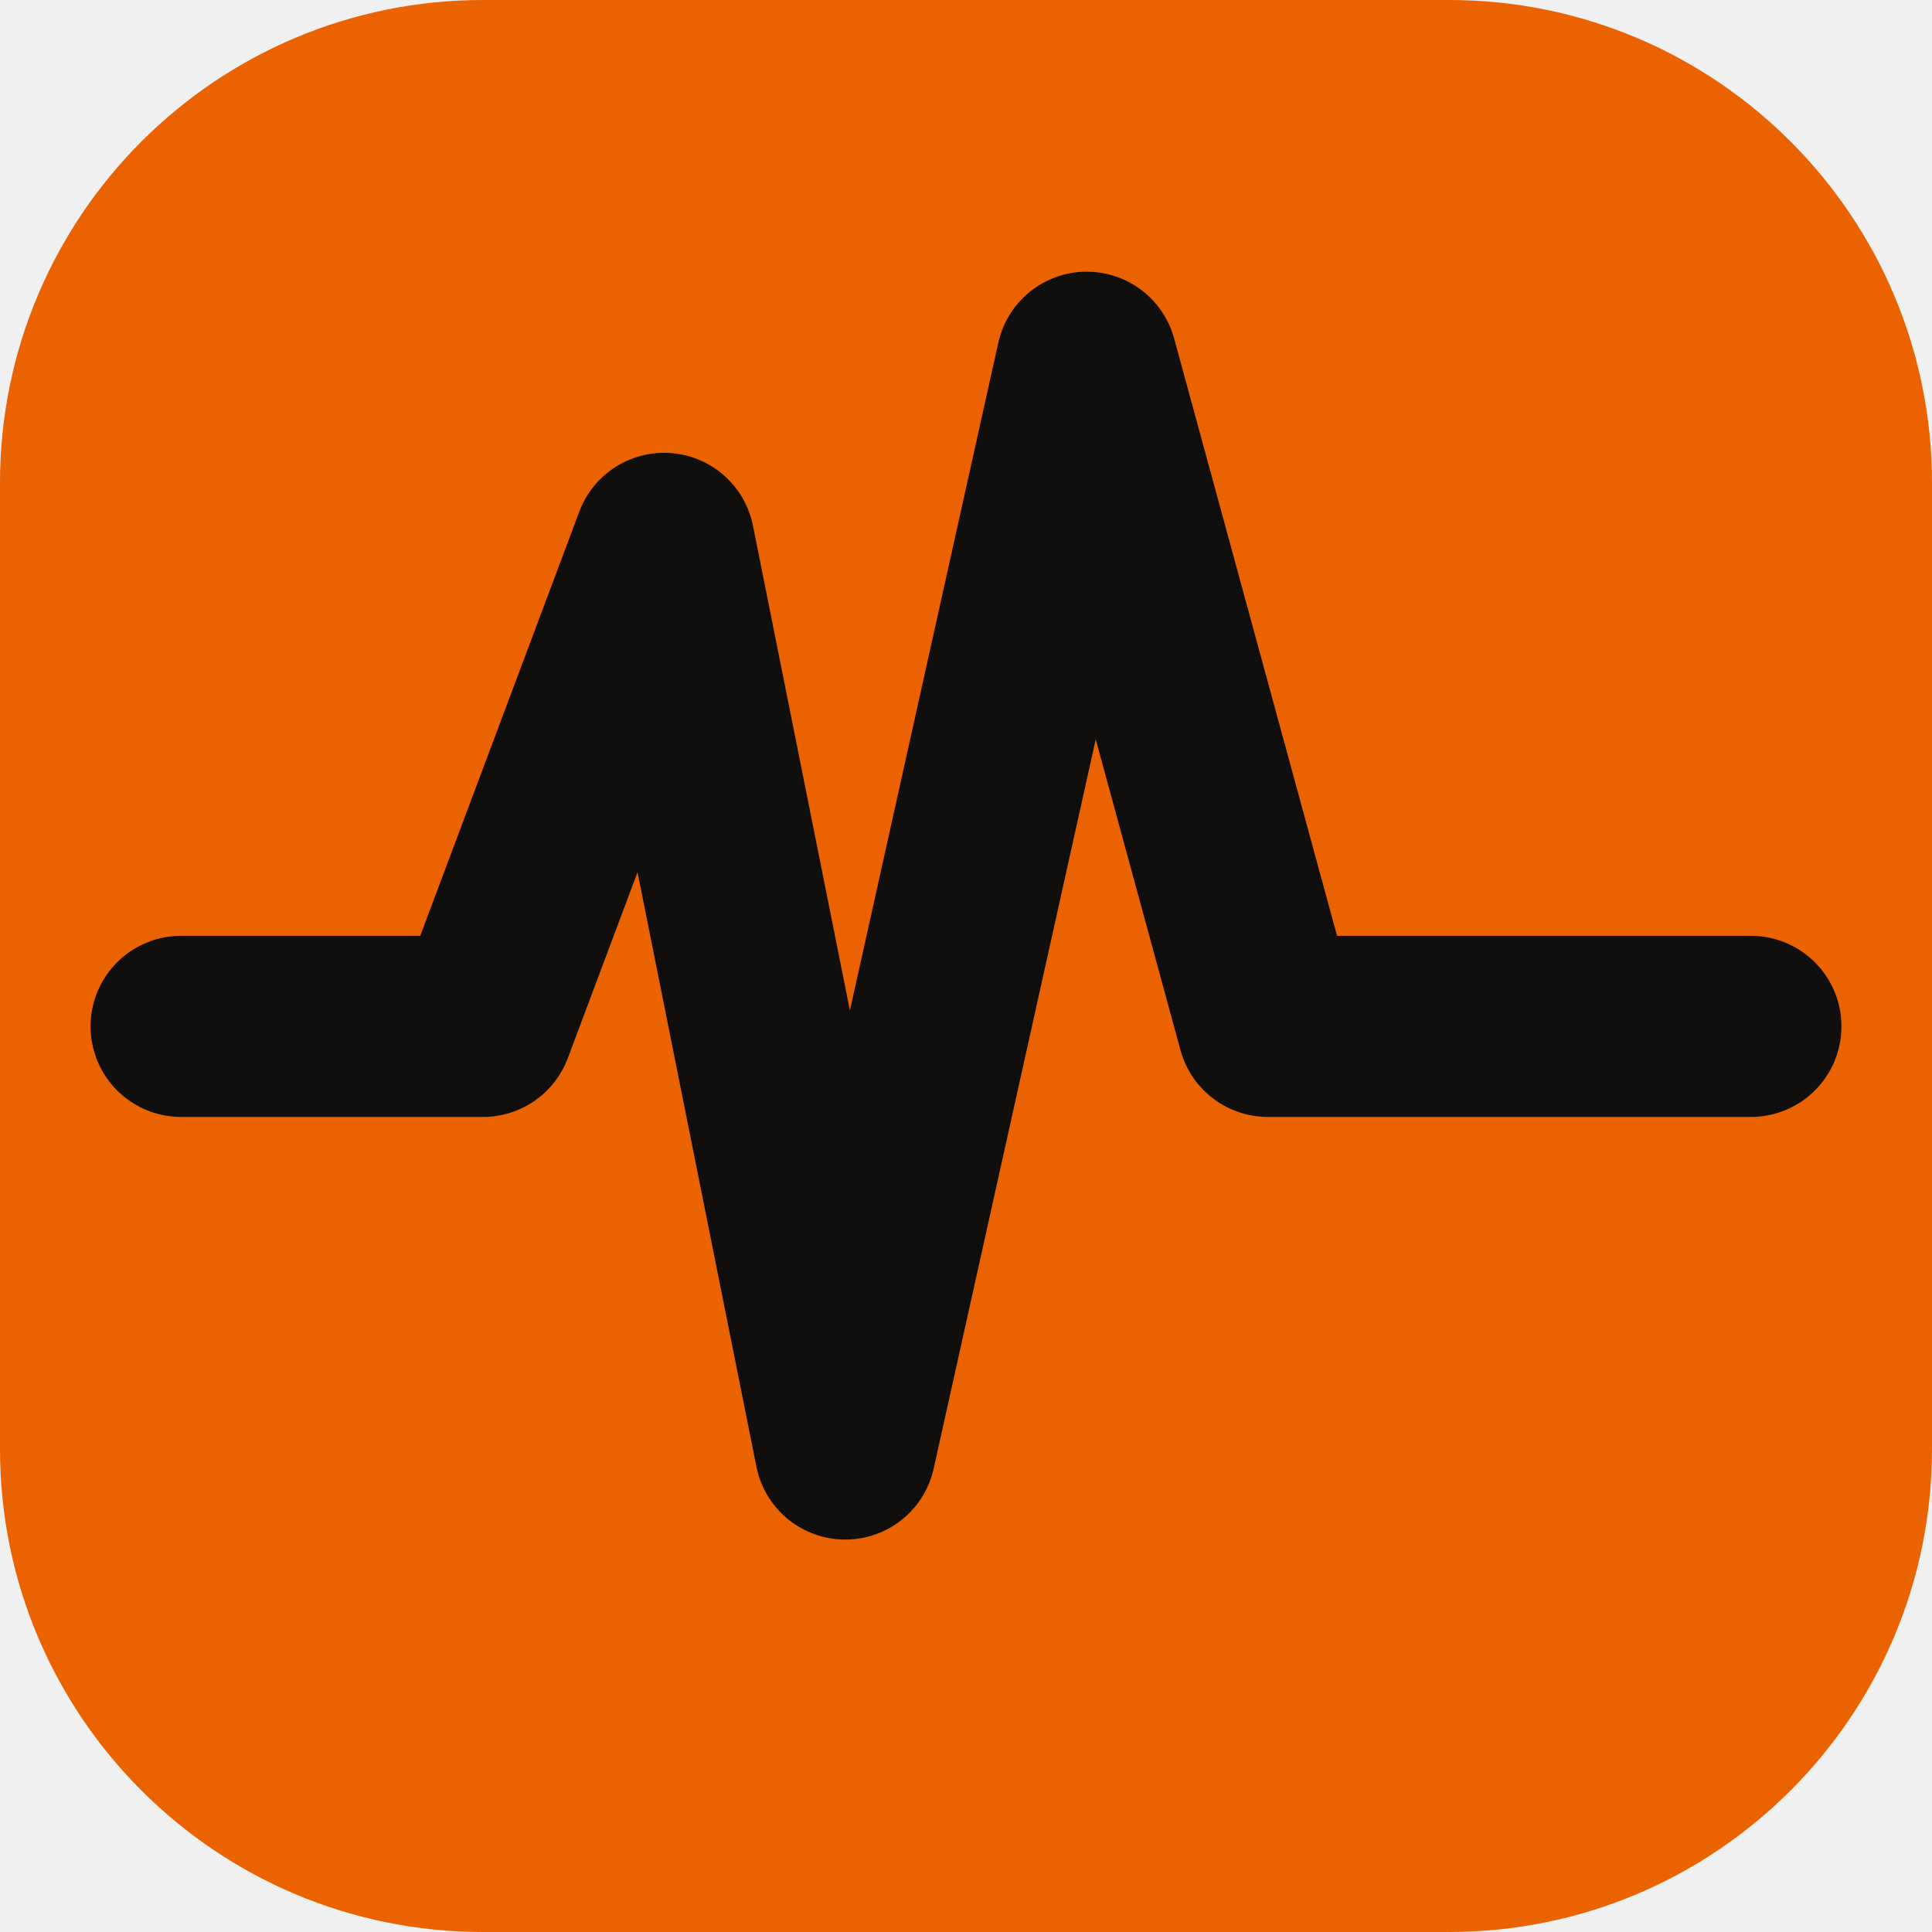
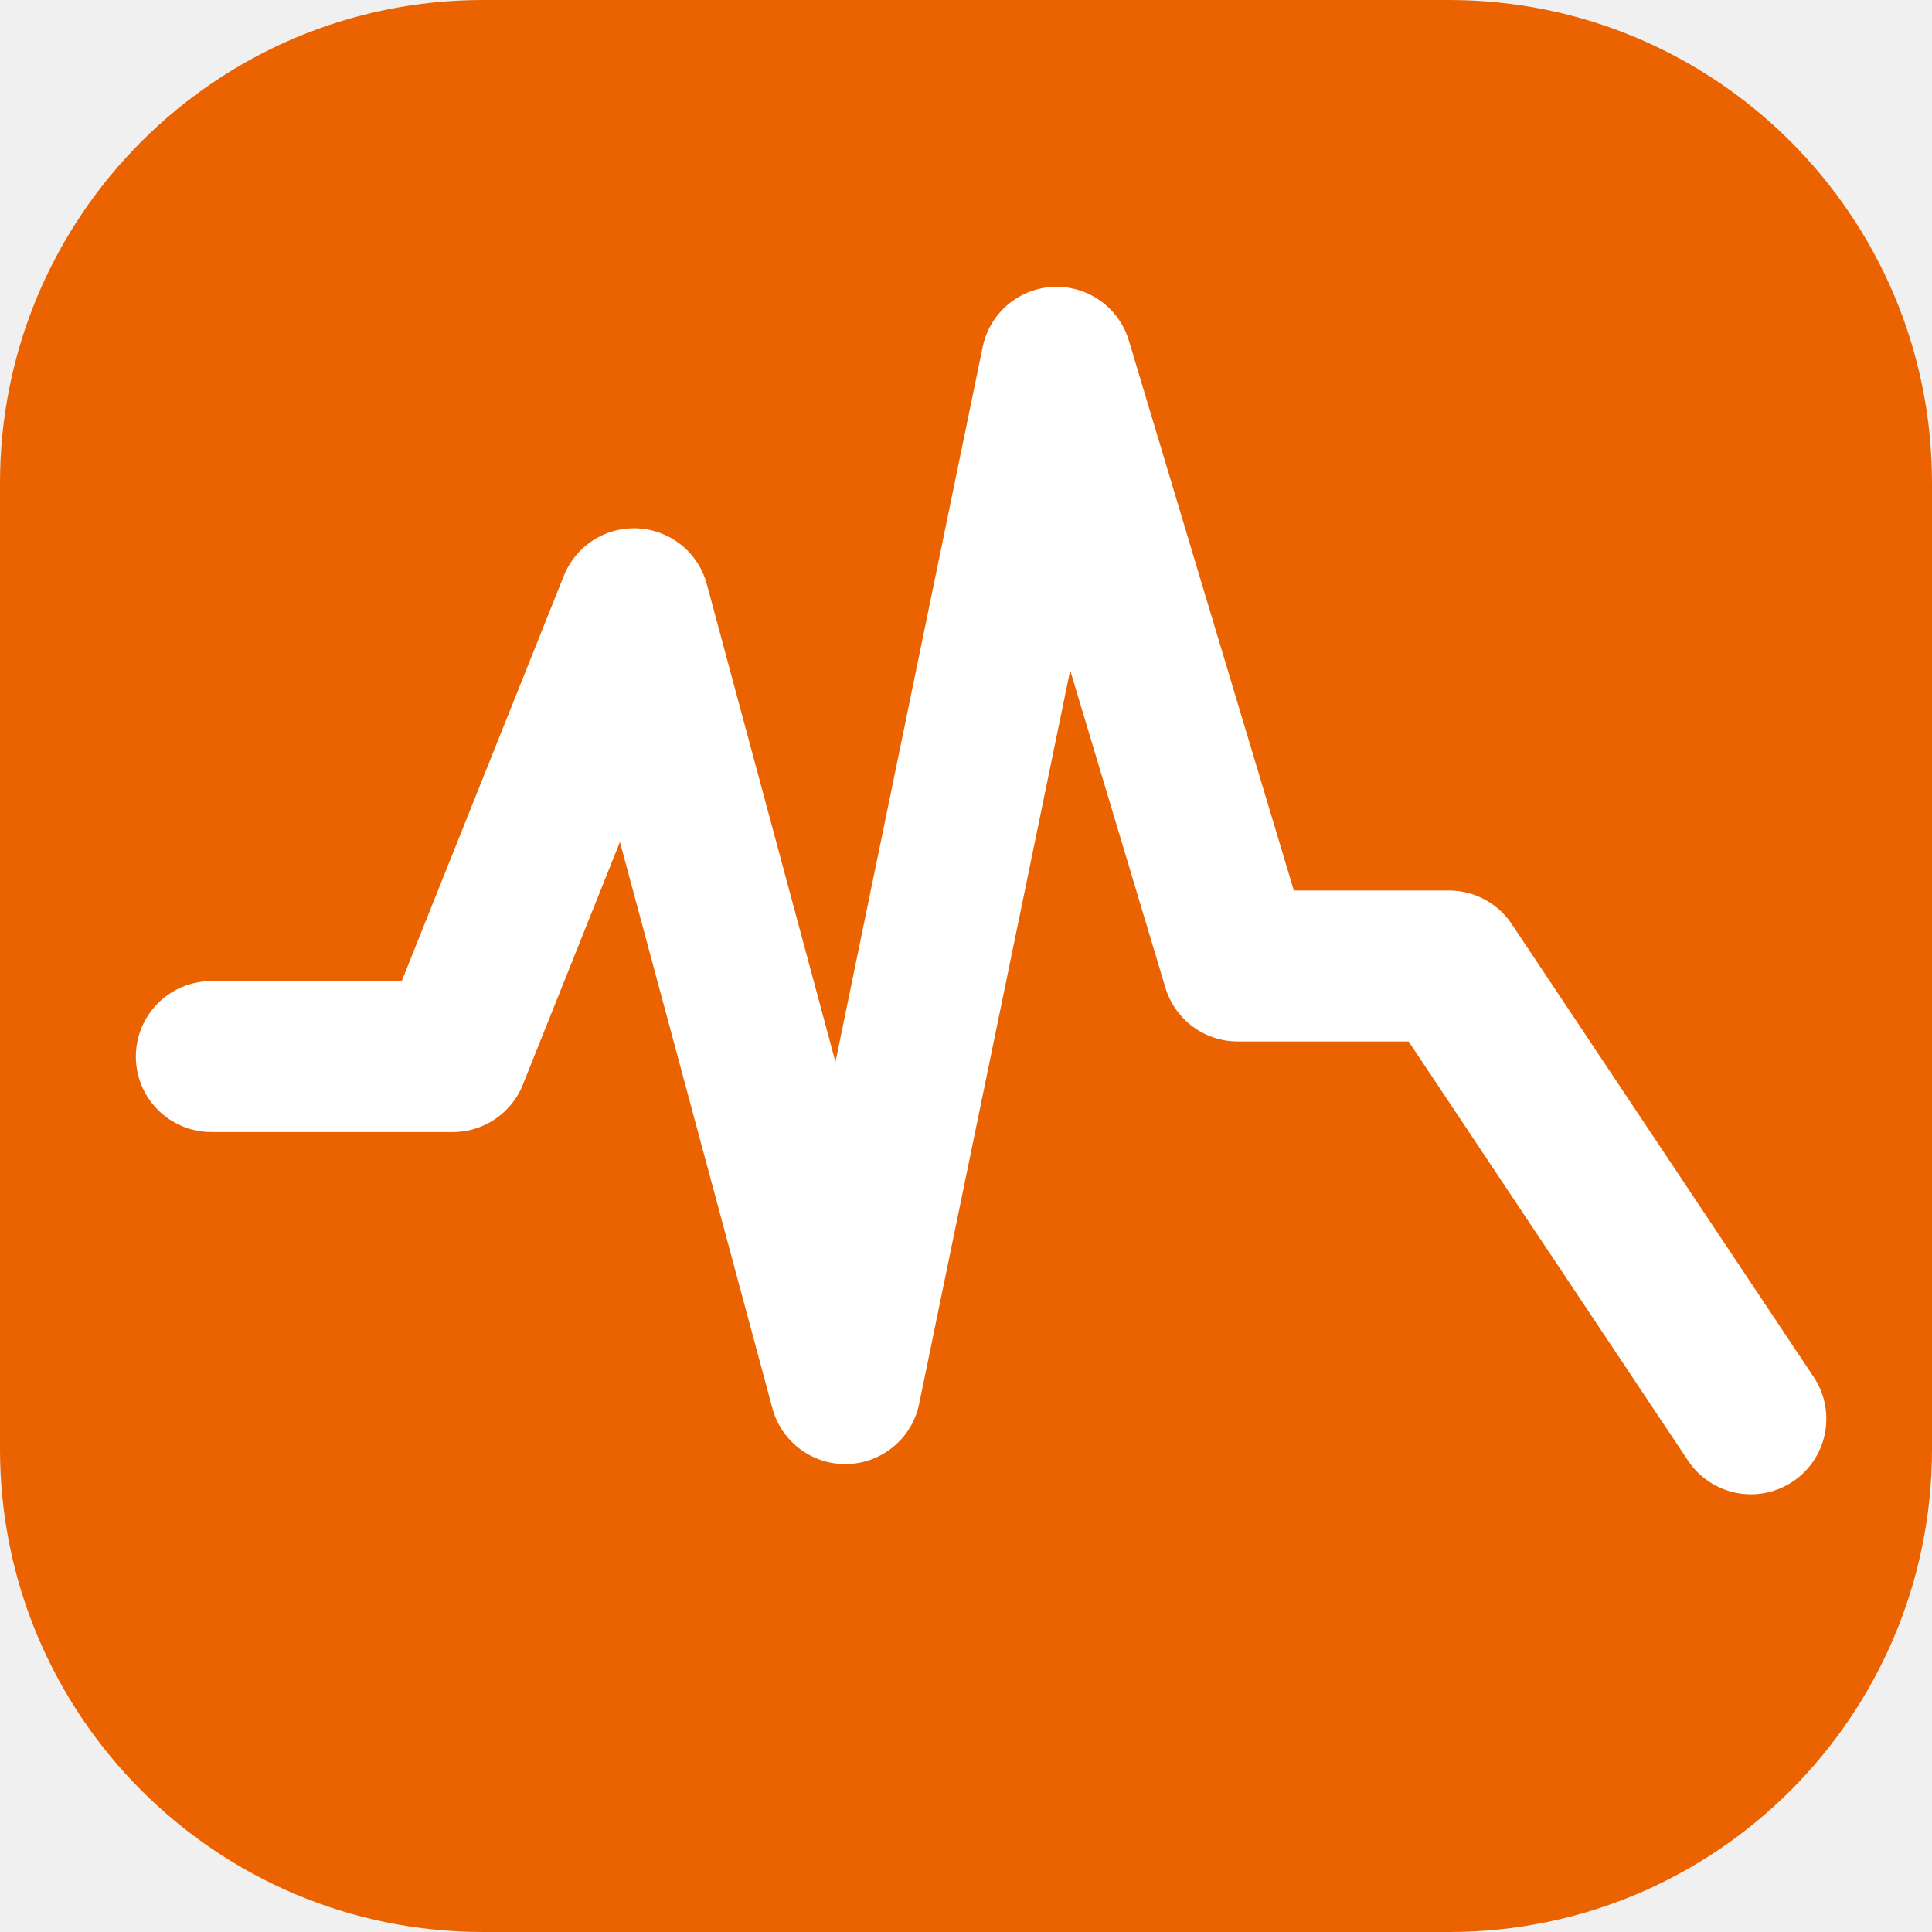
- <svg xmlns="http://www.w3.org/2000/svg" viewBox="0 0 64 64" fill="none">
+ <svg xmlns="http://www.w3.org/2000/svg" viewBox="0 0 64 64">
  <rect width="64" height="64" rx="16" fill="#eb6200" />
-   <path d="M6 34h10l6-16 6 30 8-36 6 22h16" stroke="#100f0e" stroke-width="6" stroke-linecap="round" stroke-linejoin="round" />
+   <path d="M7 35h8l6-15 7 26 7-34 6 20h7l10 15" fill="none" stroke="#ffffff" stroke-width="5" stroke-linecap="round" stroke-linejoin="round" />
</svg>
